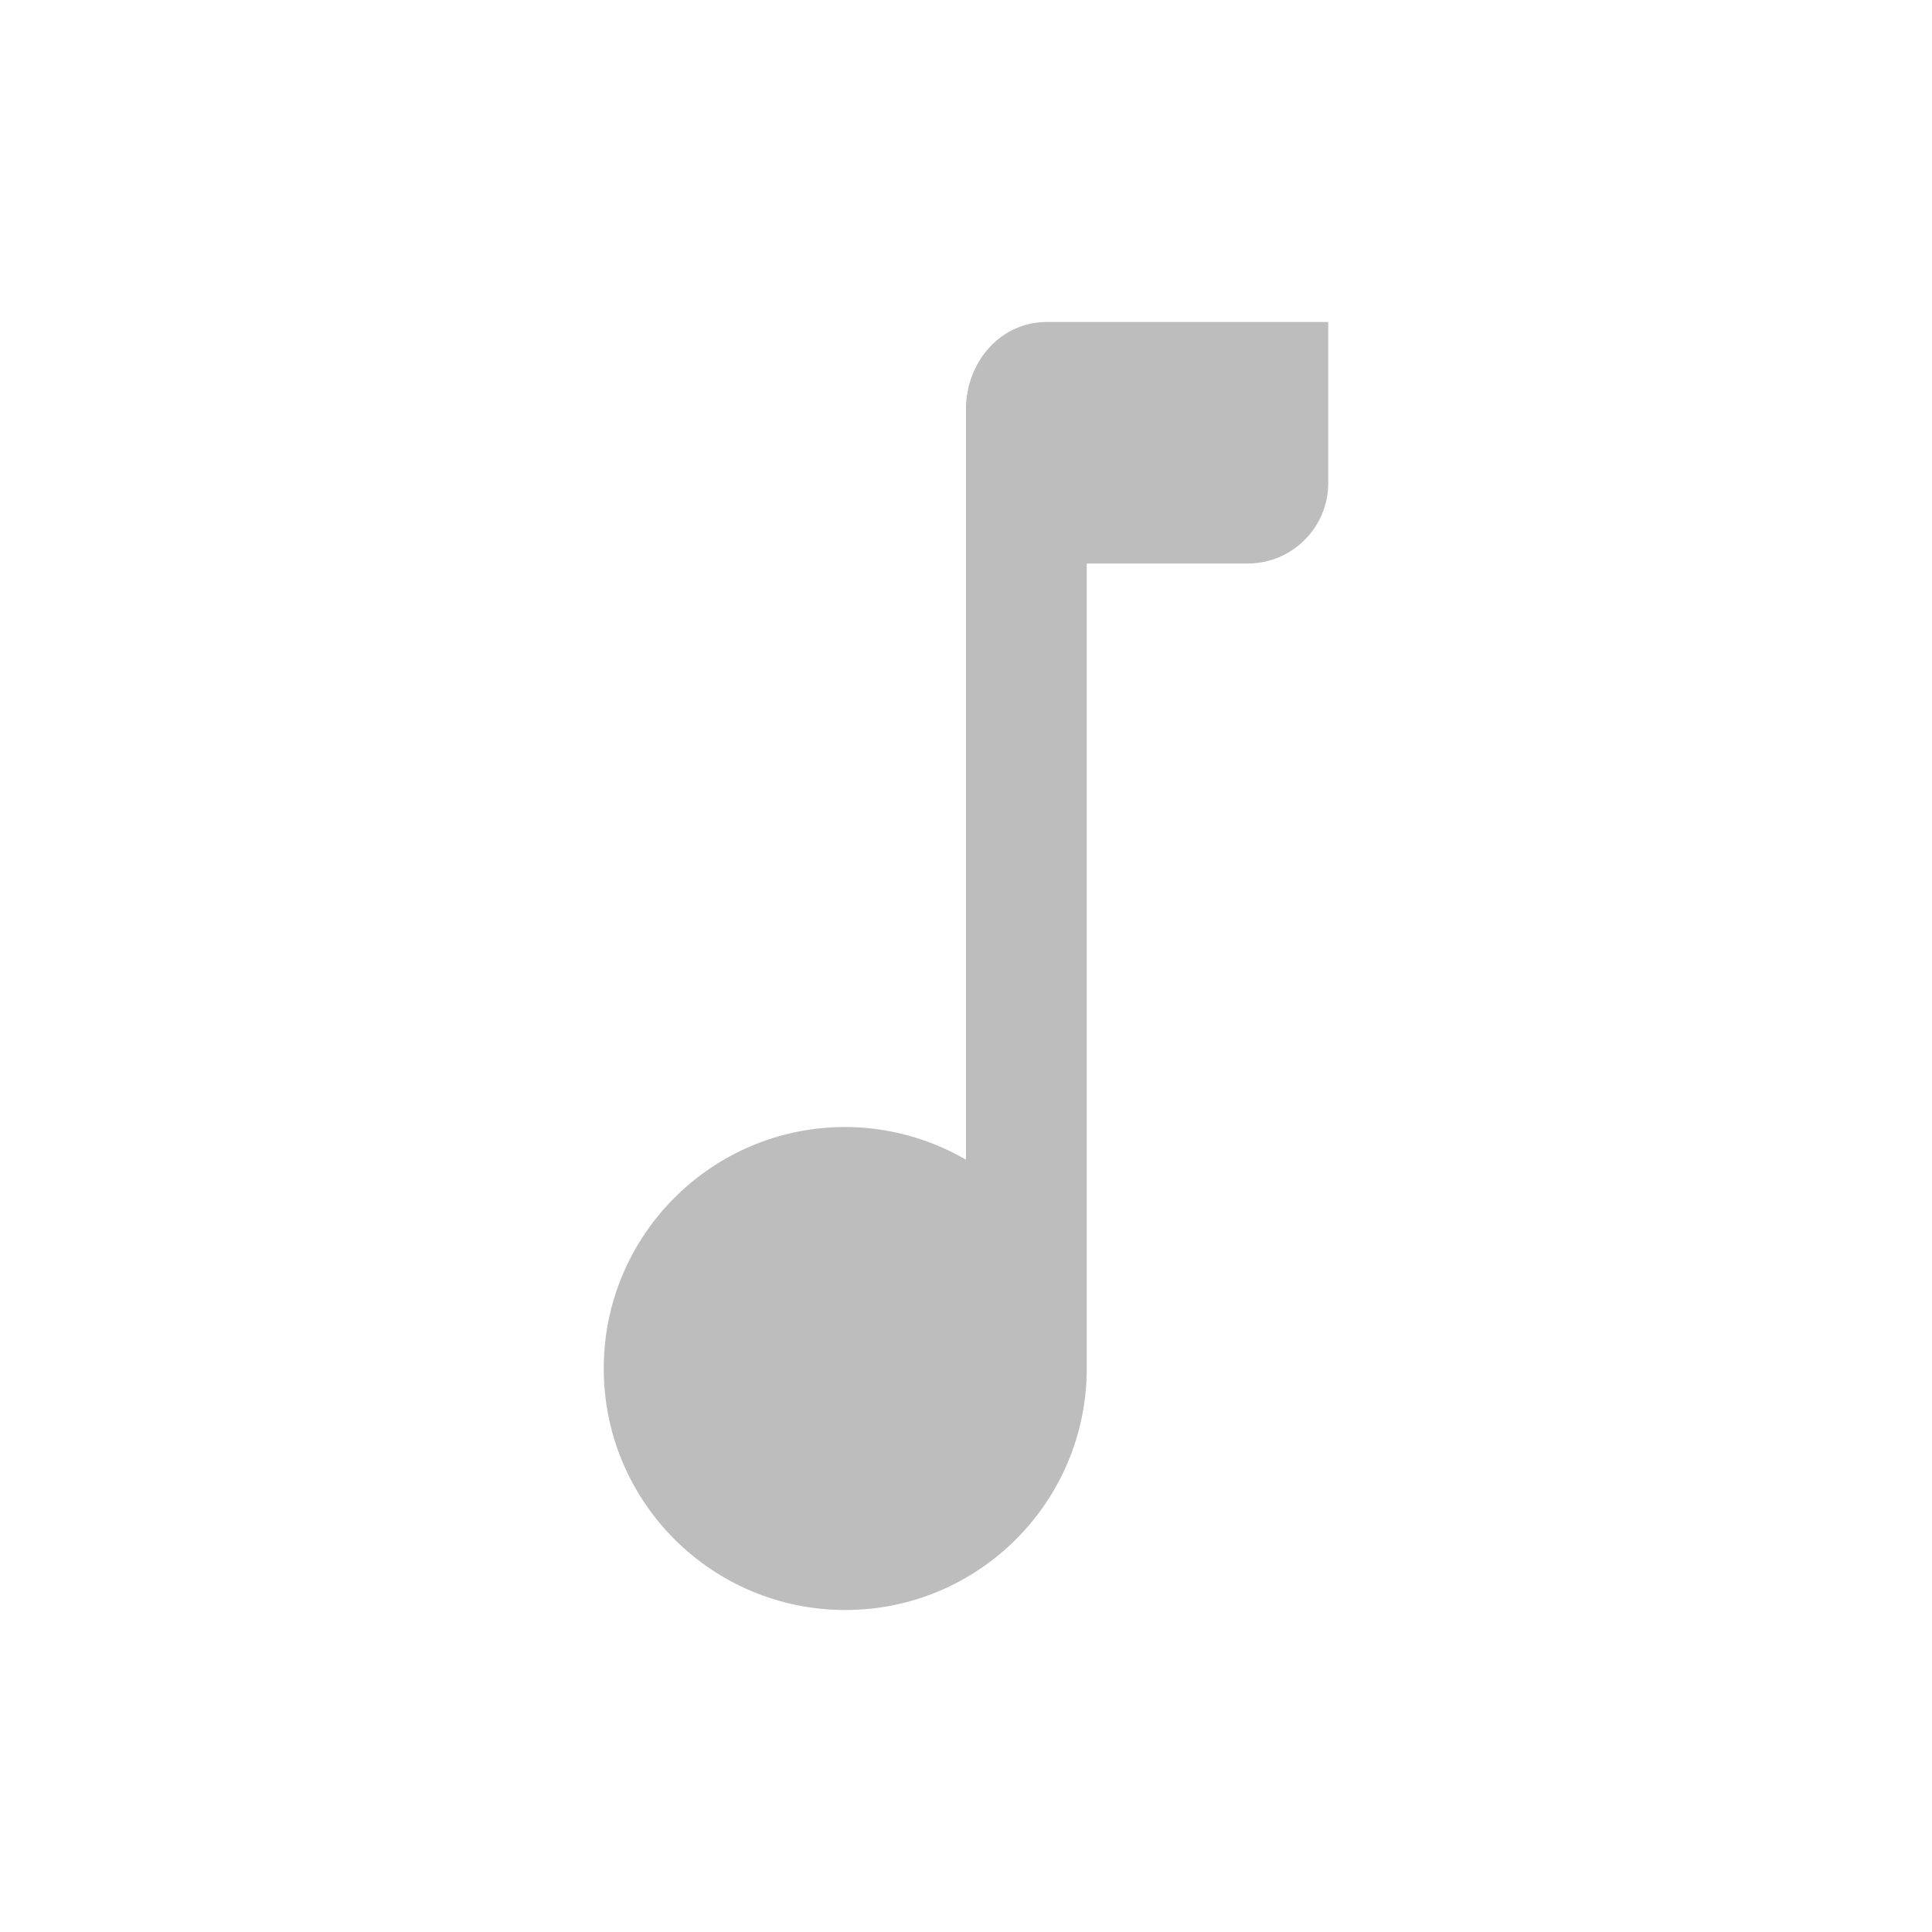
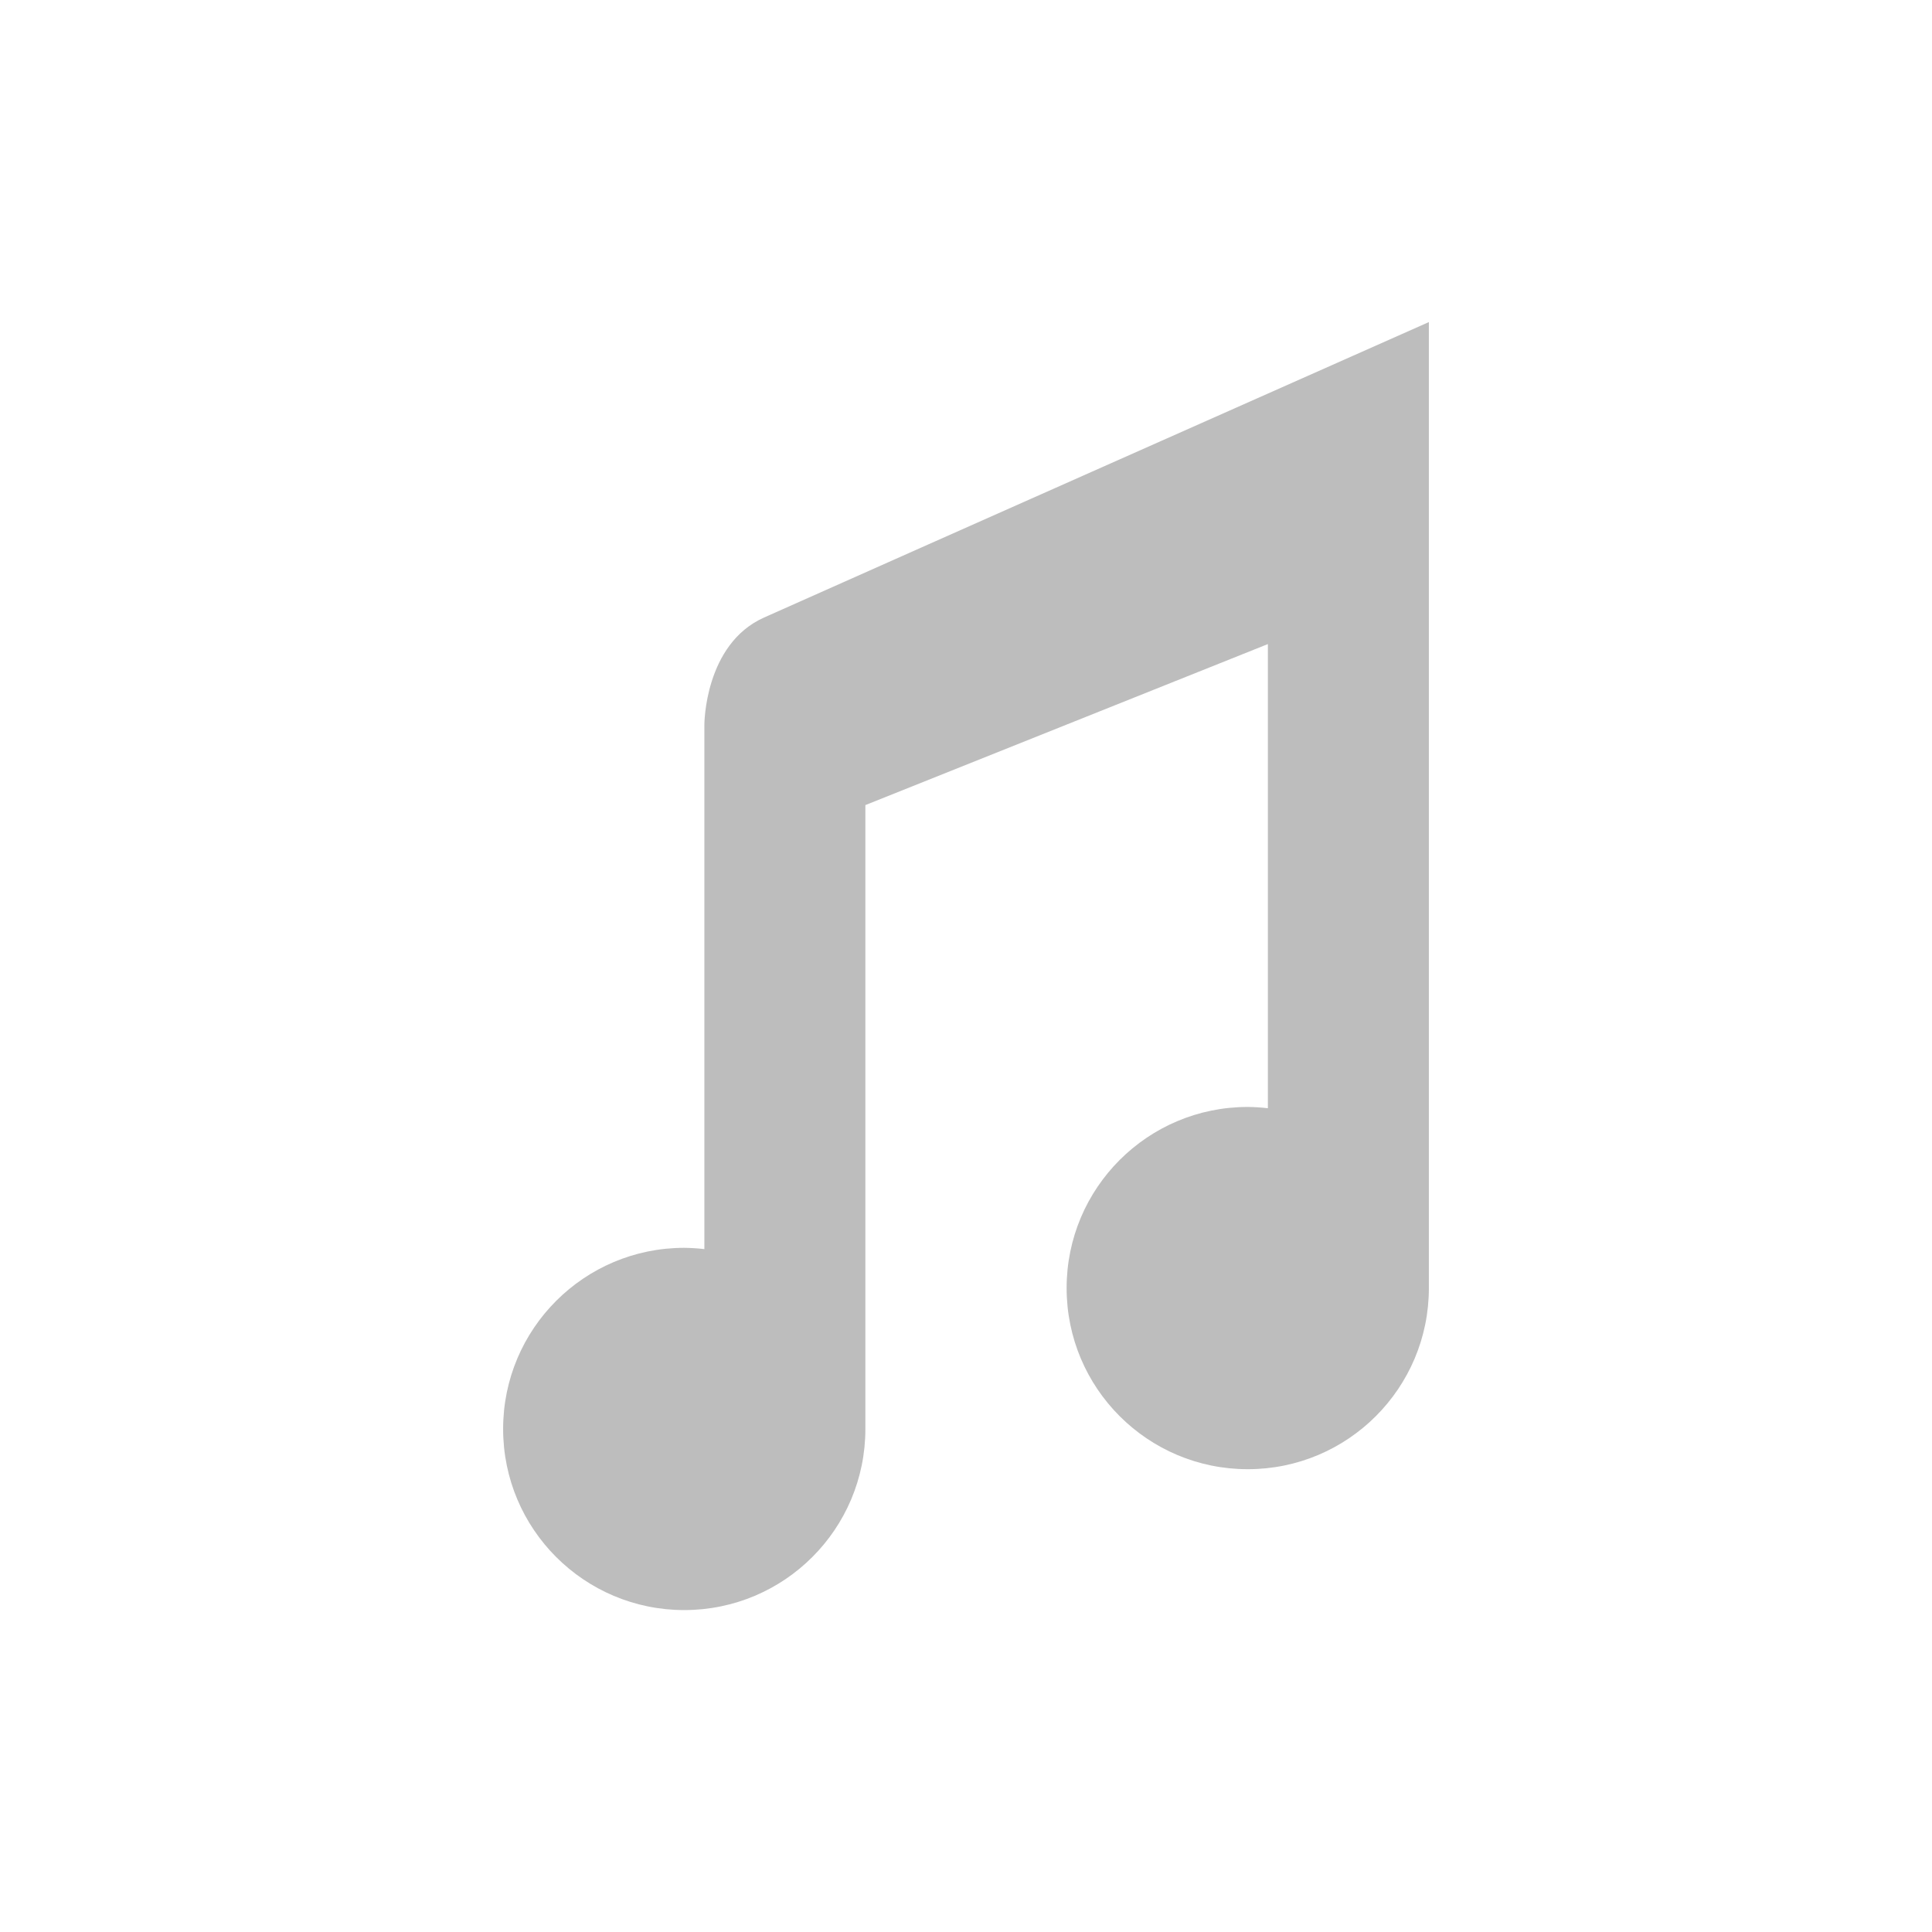
<svg xmlns="http://www.w3.org/2000/svg" width="24" height="24" id="svg4682" version="1.1">
  <defs id="defs4684" />
  <g id="layer1" transform="translate(0,-1028.362)">
-     <path style="fill:#bdbdbd;fill-opacity:1;stroke:none" d="M 13 4 C 12.448 4 12.024 4.465 12 5.039 L 12 14.406 A 3 3 0 0 0 10.5 14 A 3 3 0 0 0 7.5 17 A 3 3 0 0 0 10.5 20 A 3 3 0 0 0 13.5 17 L 13.5 7 L 15.5 7 C 16.052 7 16.5 6.552 16.5 6 L 16.5 4 L 13.5 4 L 13 4 z " transform="translate(0,1028.362)" id="path7615" />
+     <path style="color:#000000;display:inline;overflow:visible;visibility:visible;opacity:1;fill:#bdbdbd;fill-opacity:1;fill-rule:nonzero;stroke:none;stroke-width:1.772;stroke-linecap:round;stroke-linejoin:round;stroke-miterlimit:4;stroke-dasharray:none;stroke-dashoffset:0;stroke-opacity:1;marker:none;enable-background:accumulate" d="m 17.75,1032.363 c -2.871,1.276 -5.546,2.461 -8.258,3.67 -0.742,0.331 -0.742,1.33 -0.742,1.33 l 0,6.516 c -0.083,-0.01 -0.166,-0.015 -0.25,-0.016 -1.243,0 -2.25,1.007 -2.25,2.25 0,1.243 1.007,2.25 2.25,2.25 1.243,0 2.25,-1.007 2.25,-2.25 l 0,-7.75 5,-2 0,5.766 c -0.083,-0.01 -0.166,-0.015 -0.25,-0.016 -1.243,0 -2.25,1.007 -2.25,2.25 0,1.243 1.007,2.25 2.25,2.25 1.243,0 2.25,-1.007 2.25,-2.25 l 0,-12 z" id="path7165" />
  </g>
</svg>
